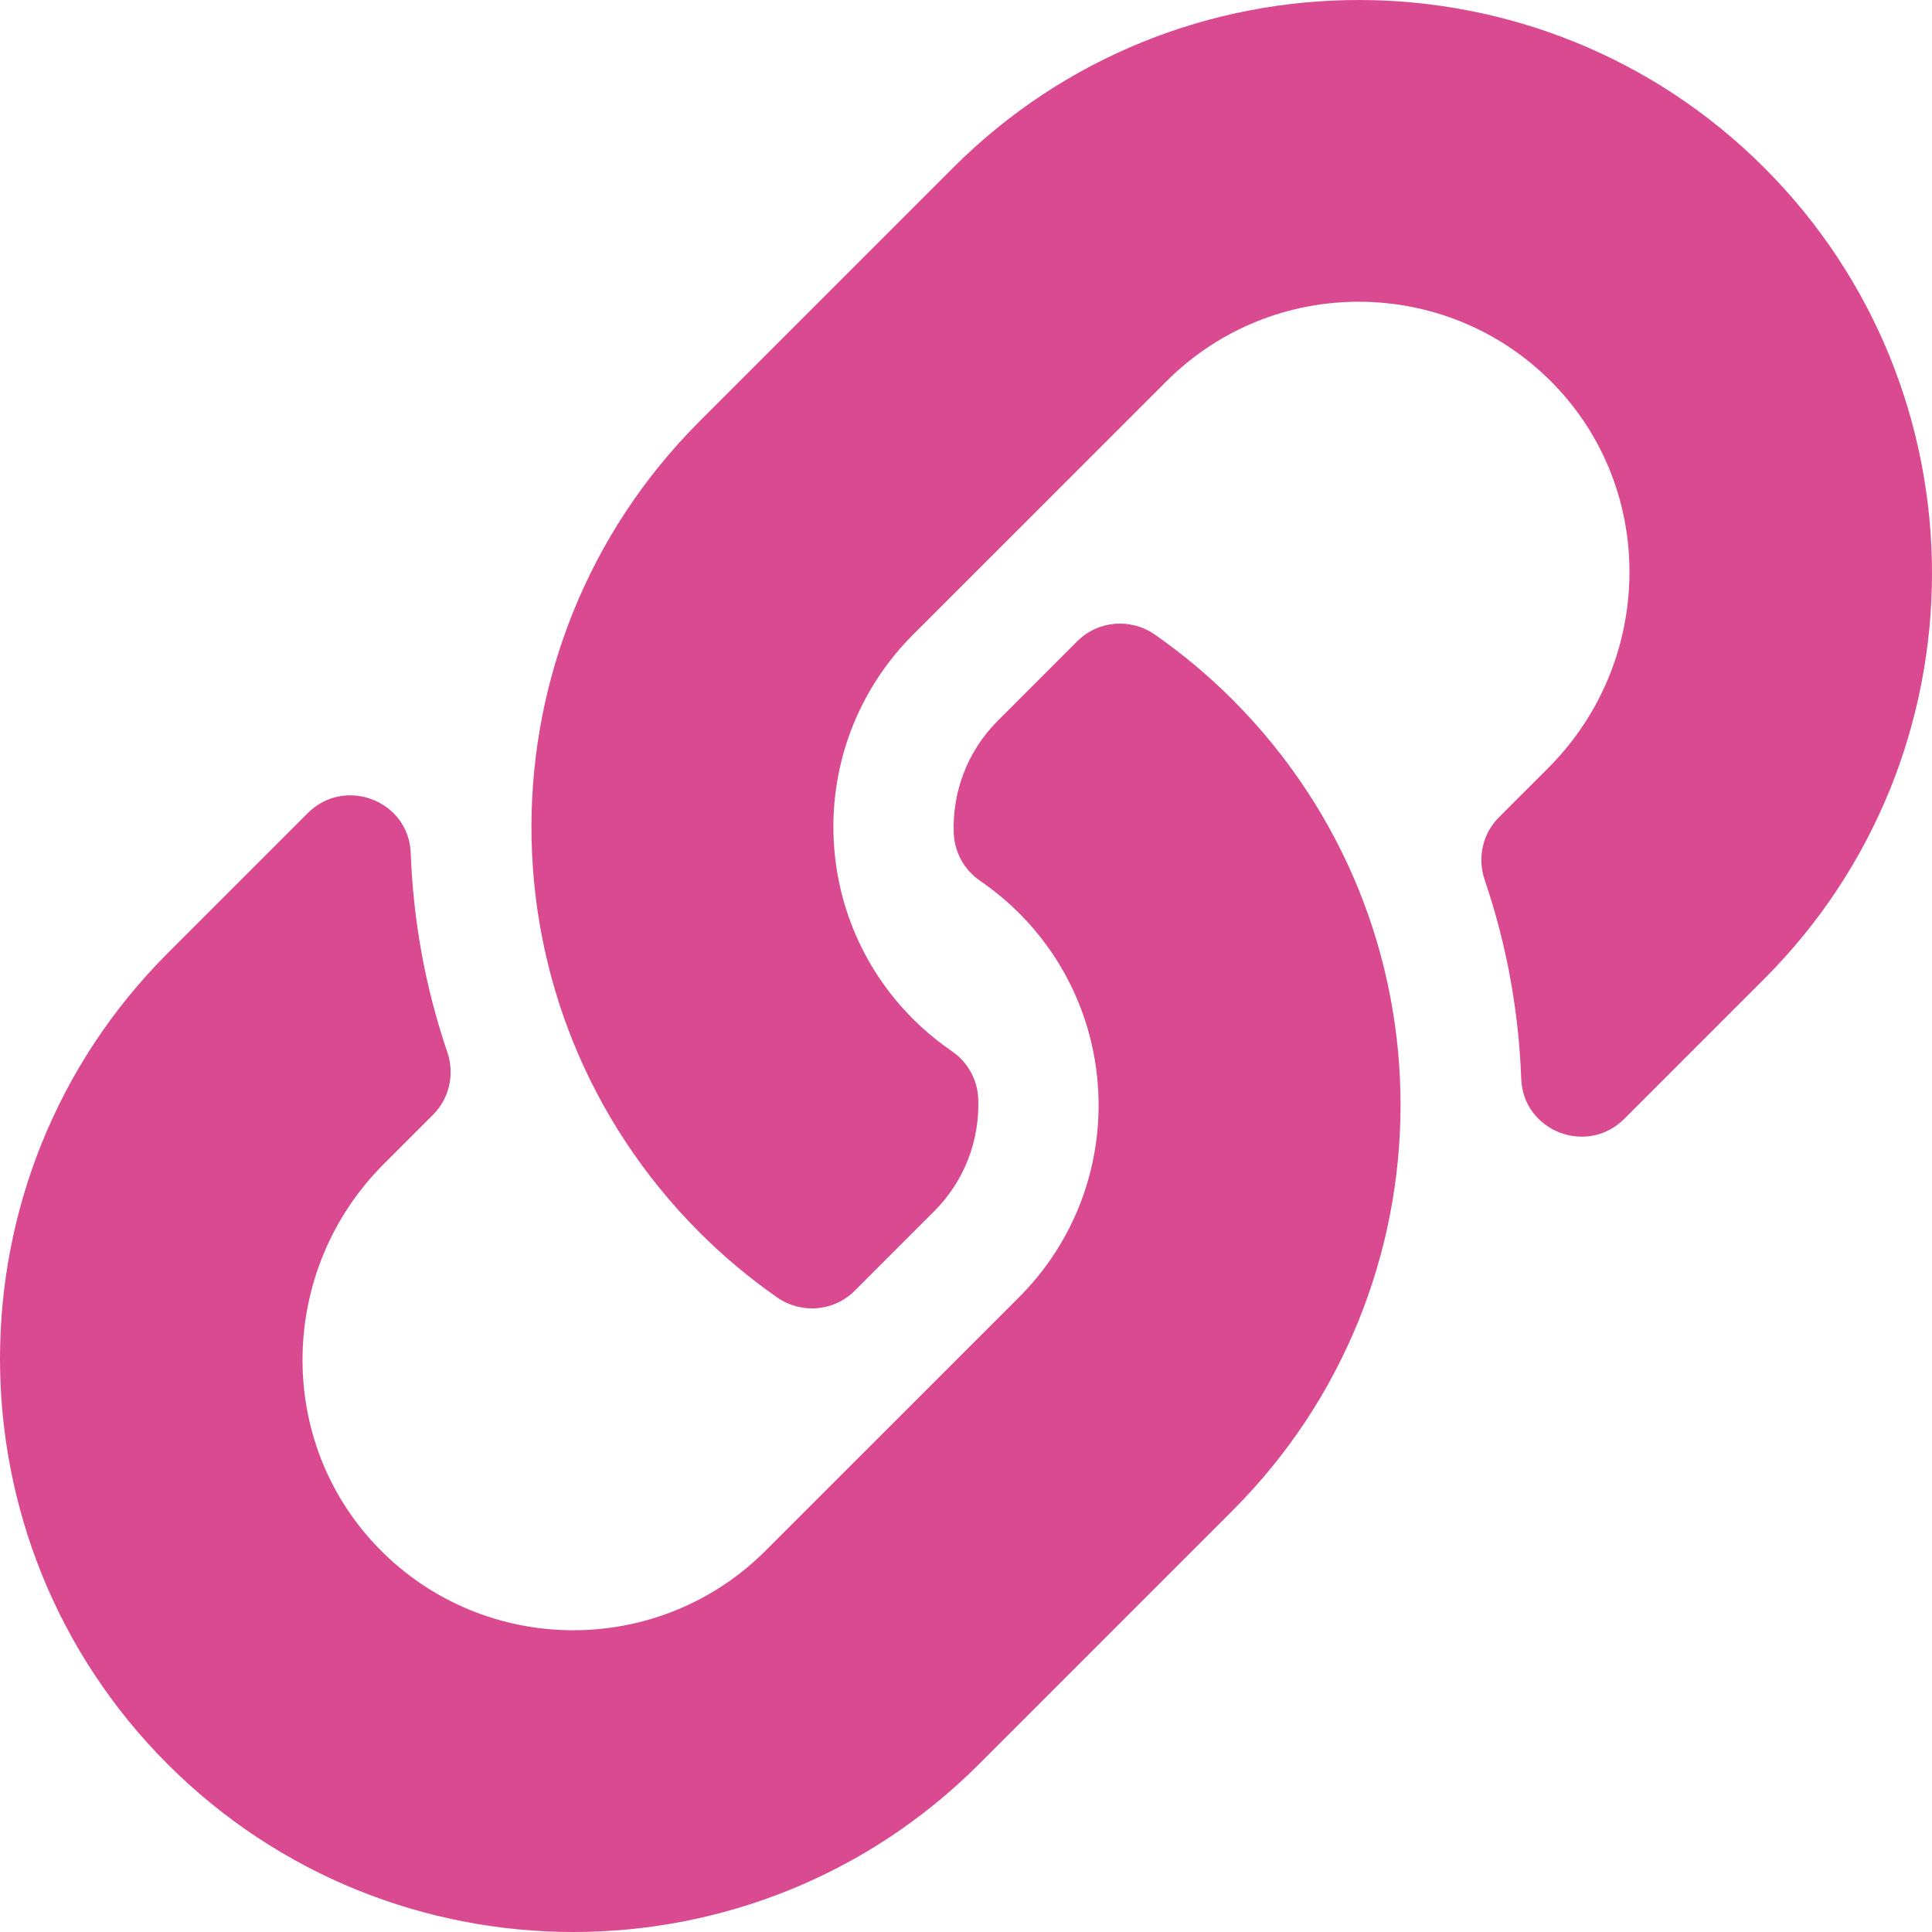
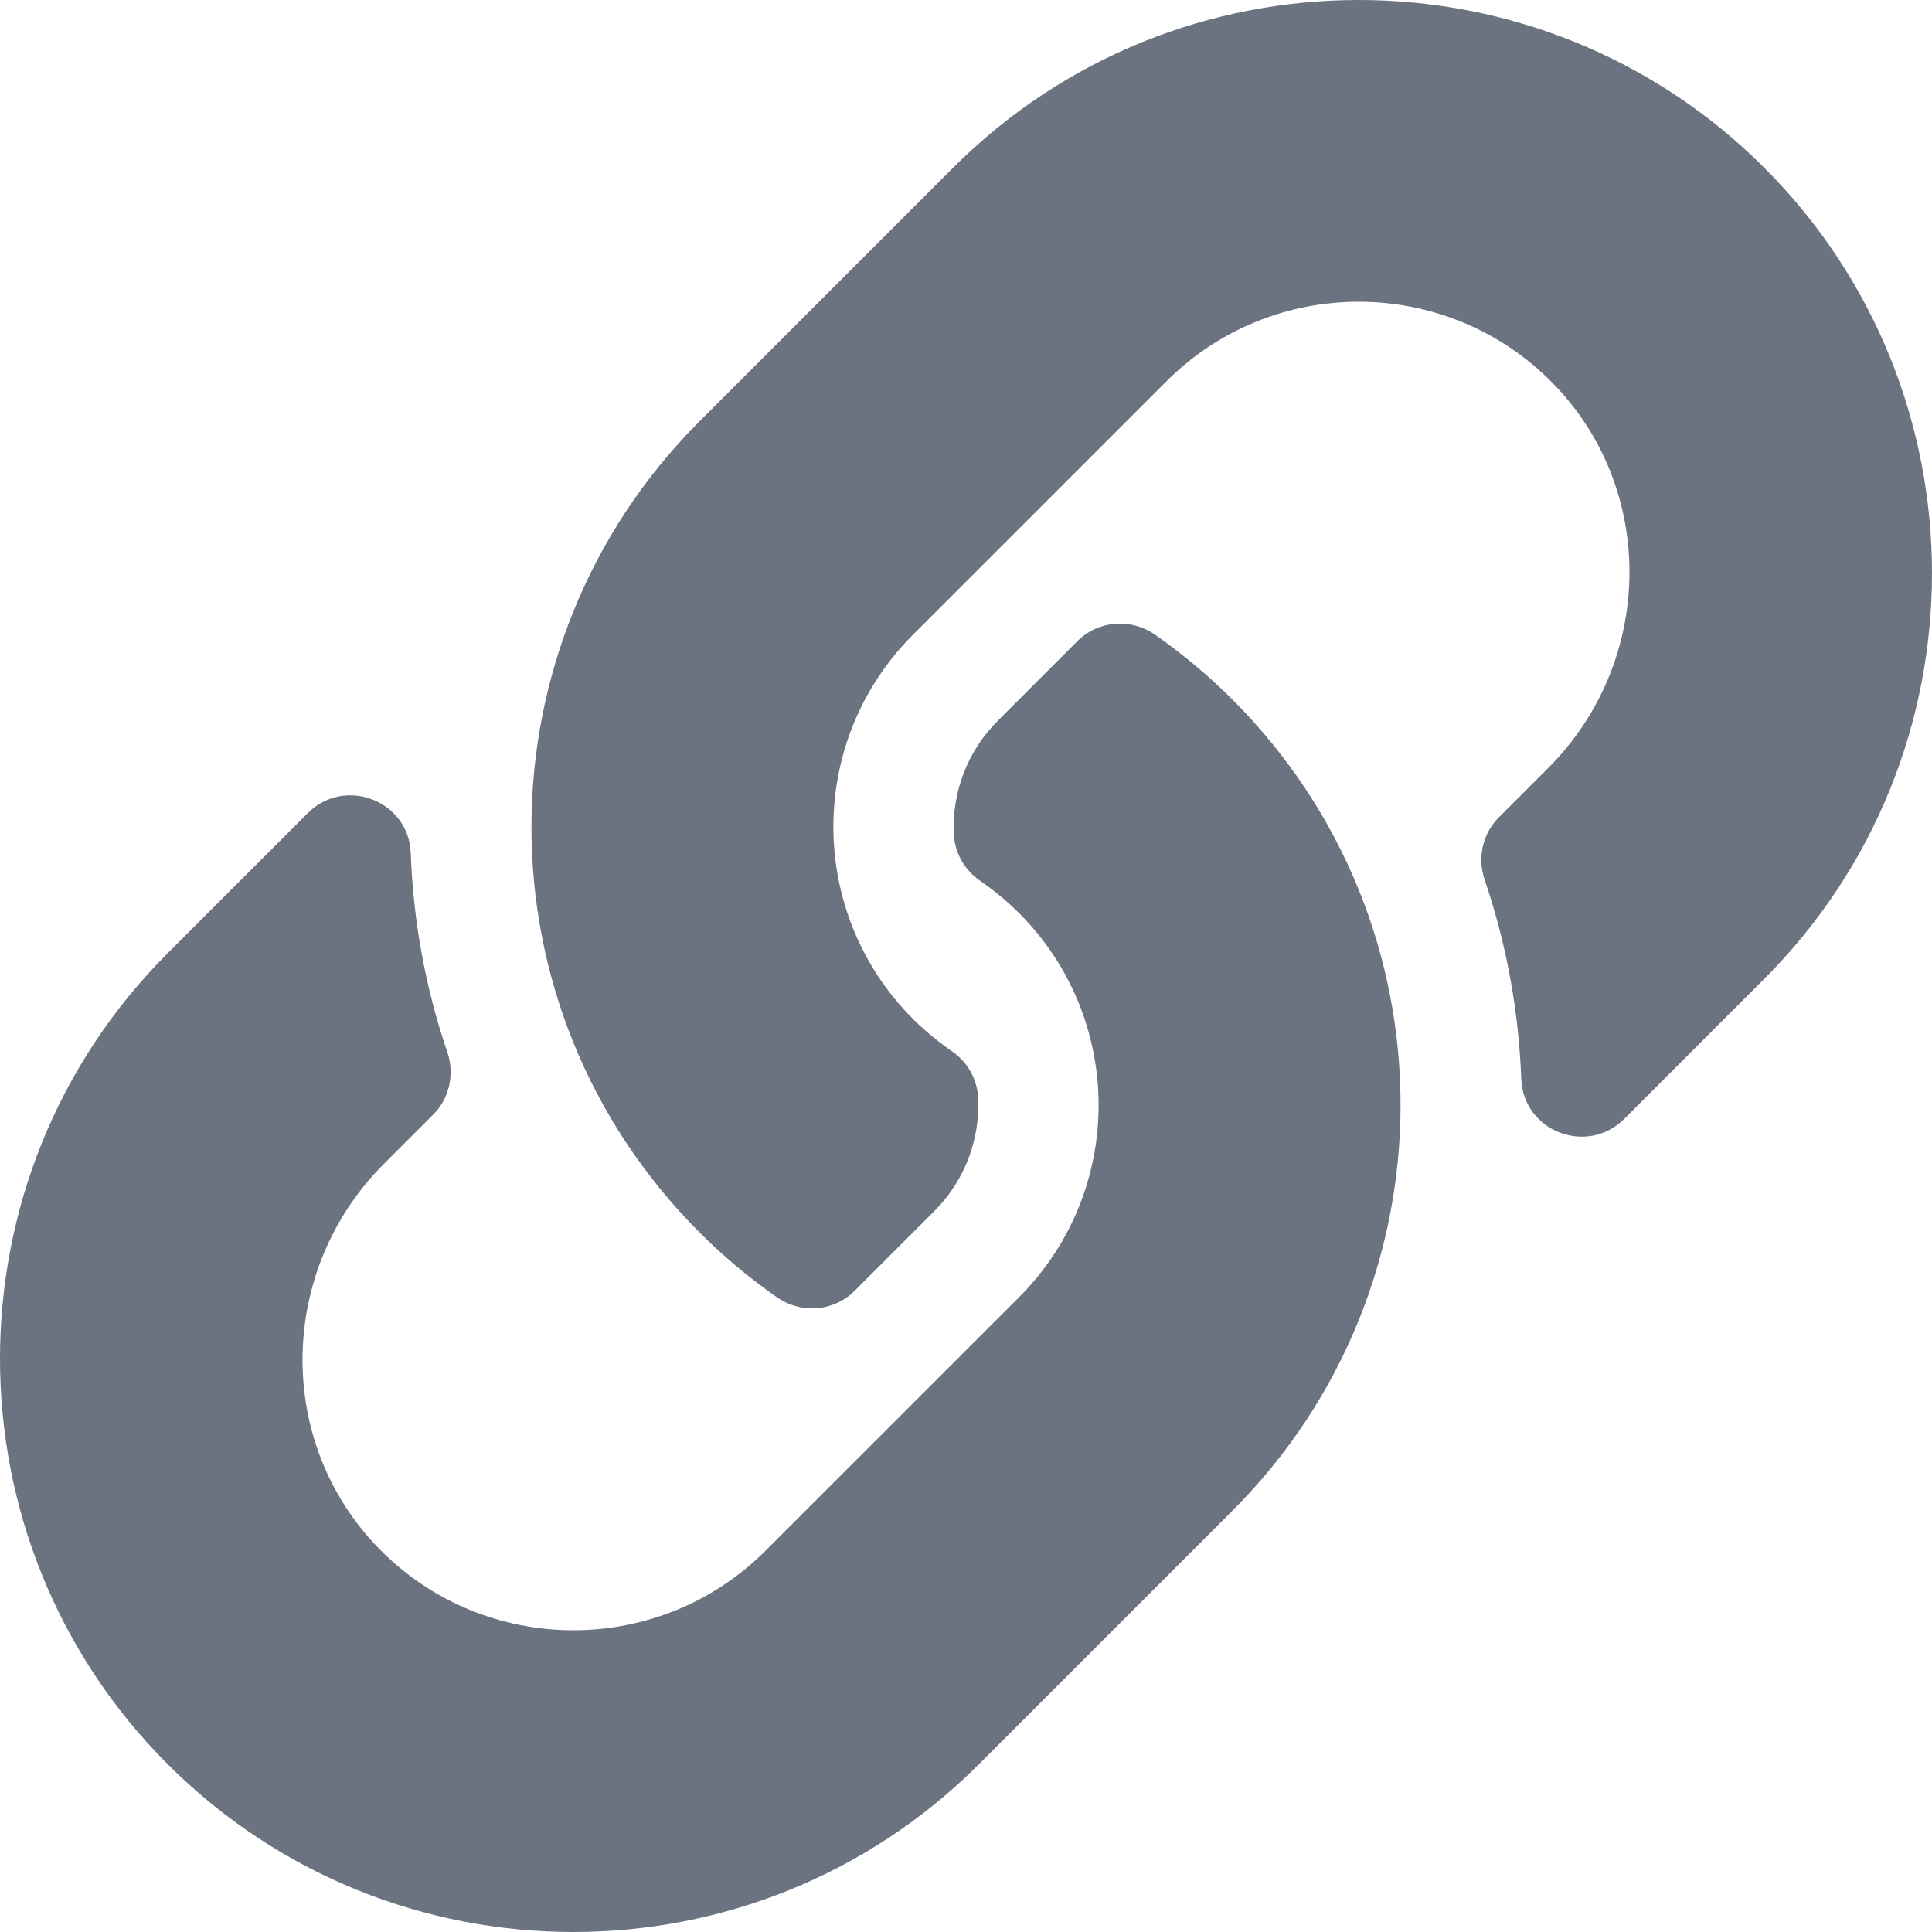
<svg xmlns="http://www.w3.org/2000/svg" aria-hidden="true" focusable="false" data-prefix="fas" data-icon="link" class="svg-inline--fa fa-link fa-w-16" role="img" viewBox="0 0 512 512" version="1.1" id="svg6">
  <defs id="defs10" />
-   <path fill="currentColor" d="M326.612 185.391c59.747 59.809 58.927 155.698.36 214.59-.11.12-.24.25-.36.37l-67.2 67.2c-59.27 59.27-155.699 59.262-214.96 0-59.27-59.26-59.27-155.7 0-214.96l37.106-37.106c9.84-9.84 26.786-3.3 27.294 10.606.648 17.722 3.826 35.527 9.69 52.721 1.986 5.822.567 12.262-3.783 16.612l-13.087 13.087c-28.026 28.026-28.905 73.66-1.155 101.96 28.024 28.579 74.086 28.749 102.325.51l67.2-67.19c28.191-28.191 28.073-73.757 0-101.83-3.701-3.694-7.429-6.564-10.341-8.569a16.037 16.037 0 0 1-6.947-12.606c-.396-10.567 3.348-21.456 11.698-29.806l21.054-21.055c5.521-5.521 14.182-6.199 20.584-1.731a152.482 152.482 0 0 1 20.522 17.197zM467.547 44.449c-59.261-59.262-155.69-59.27-214.96 0l-67.2 67.2c-.12.12-.25.25-.36.37-58.566 58.892-59.387 154.781.36 214.59a152.454 152.454 0 0 0 20.521 17.196c6.402 4.468 15.064 3.789 20.584-1.731l21.054-21.055c8.35-8.35 12.094-19.239 11.698-29.806a16.037 16.037 0 0 0-6.947-12.606c-2.912-2.005-6.64-4.875-10.341-8.569-28.073-28.073-28.191-73.639 0-101.83l67.2-67.19c28.239-28.239 74.3-28.069 102.325.51 27.75 28.3 26.872 73.934-1.155 101.96l-13.087 13.087c-4.35 4.35-5.769 10.79-3.783 16.612 5.864 17.194 9.042 34.999 9.69 52.721.509 13.906 17.454 20.446 27.294 10.606l37.106-37.106c59.271-59.259 59.271-155.699.001-214.959z" id="path4" style="fill:#da4a91;fill-opacity:1" />
+   <path fill="currentColor" d="M326.612 185.391c59.747 59.809 58.927 155.698.36 214.59-.11.12-.24.25-.36.37l-67.2 67.2c-59.27 59.27-155.699 59.262-214.96 0-59.27-59.26-59.27-155.7 0-214.96l37.106-37.106c9.84-9.84 26.786-3.3 27.294 10.606.648 17.722 3.826 35.527 9.69 52.721 1.986 5.822.567 12.262-3.783 16.612l-13.087 13.087c-28.026 28.026-28.905 73.66-1.155 101.96 28.024 28.579 74.086 28.749 102.325.51l67.2-67.19c28.191-28.191 28.073-73.757 0-101.83-3.701-3.694-7.429-6.564-10.341-8.569a16.037 16.037 0 0 1-6.947-12.606c-.396-10.567 3.348-21.456 11.698-29.806l21.054-21.055c5.521-5.521 14.182-6.199 20.584-1.731a152.482 152.482 0 0 1 20.522 17.197zM467.547 44.449c-59.261-59.262-155.69-59.27-214.96 0l-67.2 67.2c-.12.12-.25.25-.36.37-58.566 58.892-59.387 154.781.36 214.59a152.454 152.454 0 0 0 20.521 17.196c6.402 4.468 15.064 3.789 20.584-1.731l21.054-21.055c8.35-8.35 12.094-19.239 11.698-29.806a16.037 16.037 0 0 0-6.947-12.606c-2.912-2.005-6.64-4.875-10.341-8.569-28.073-28.073-28.191-73.639 0-101.83l67.2-67.19c28.239-28.239 74.3-28.069 102.325.51 27.75 28.3 26.872 73.934-1.155 101.96l-13.087 13.087c-4.35 4.35-5.769 10.79-3.783 16.612 5.864 17.194 9.042 34.999 9.69 52.721.509 13.906 17.454 20.446 27.294 10.606l37.106-37.106c59.271-59.259 59.271-155.699.001-214.959z" id="path4" style="fill:#6b7280;fill-opacity:1" />
</svg>
